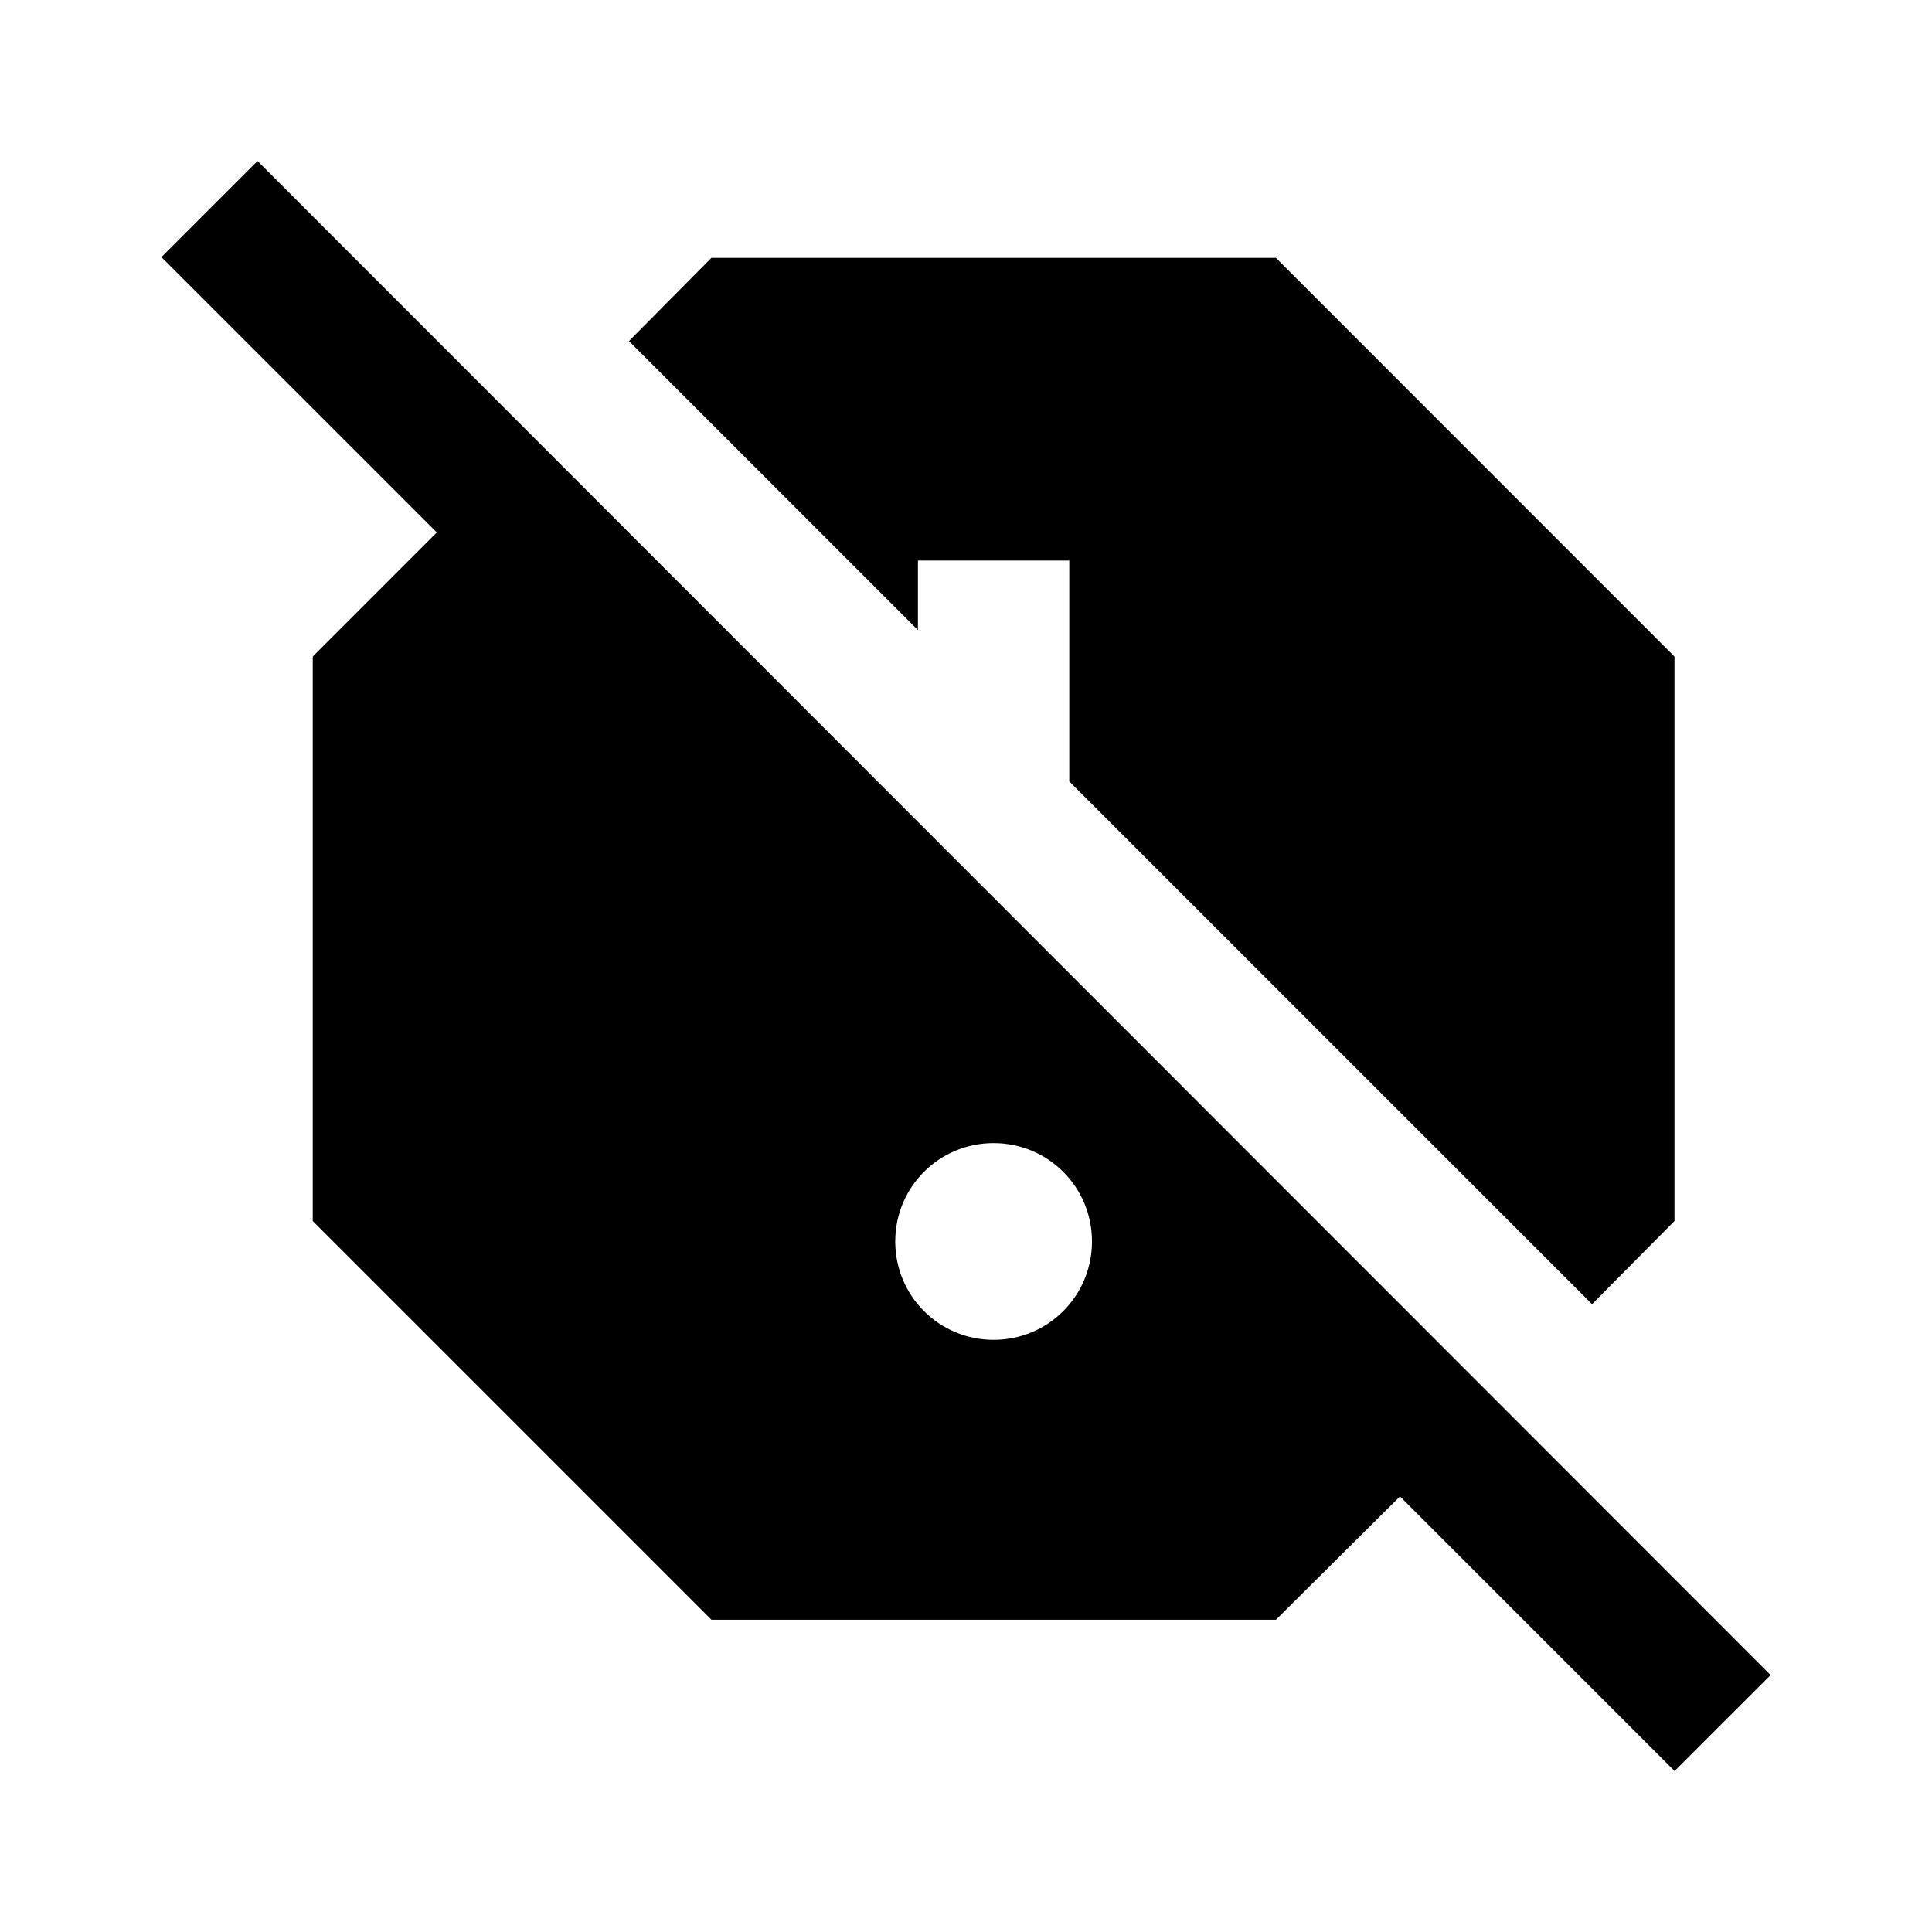
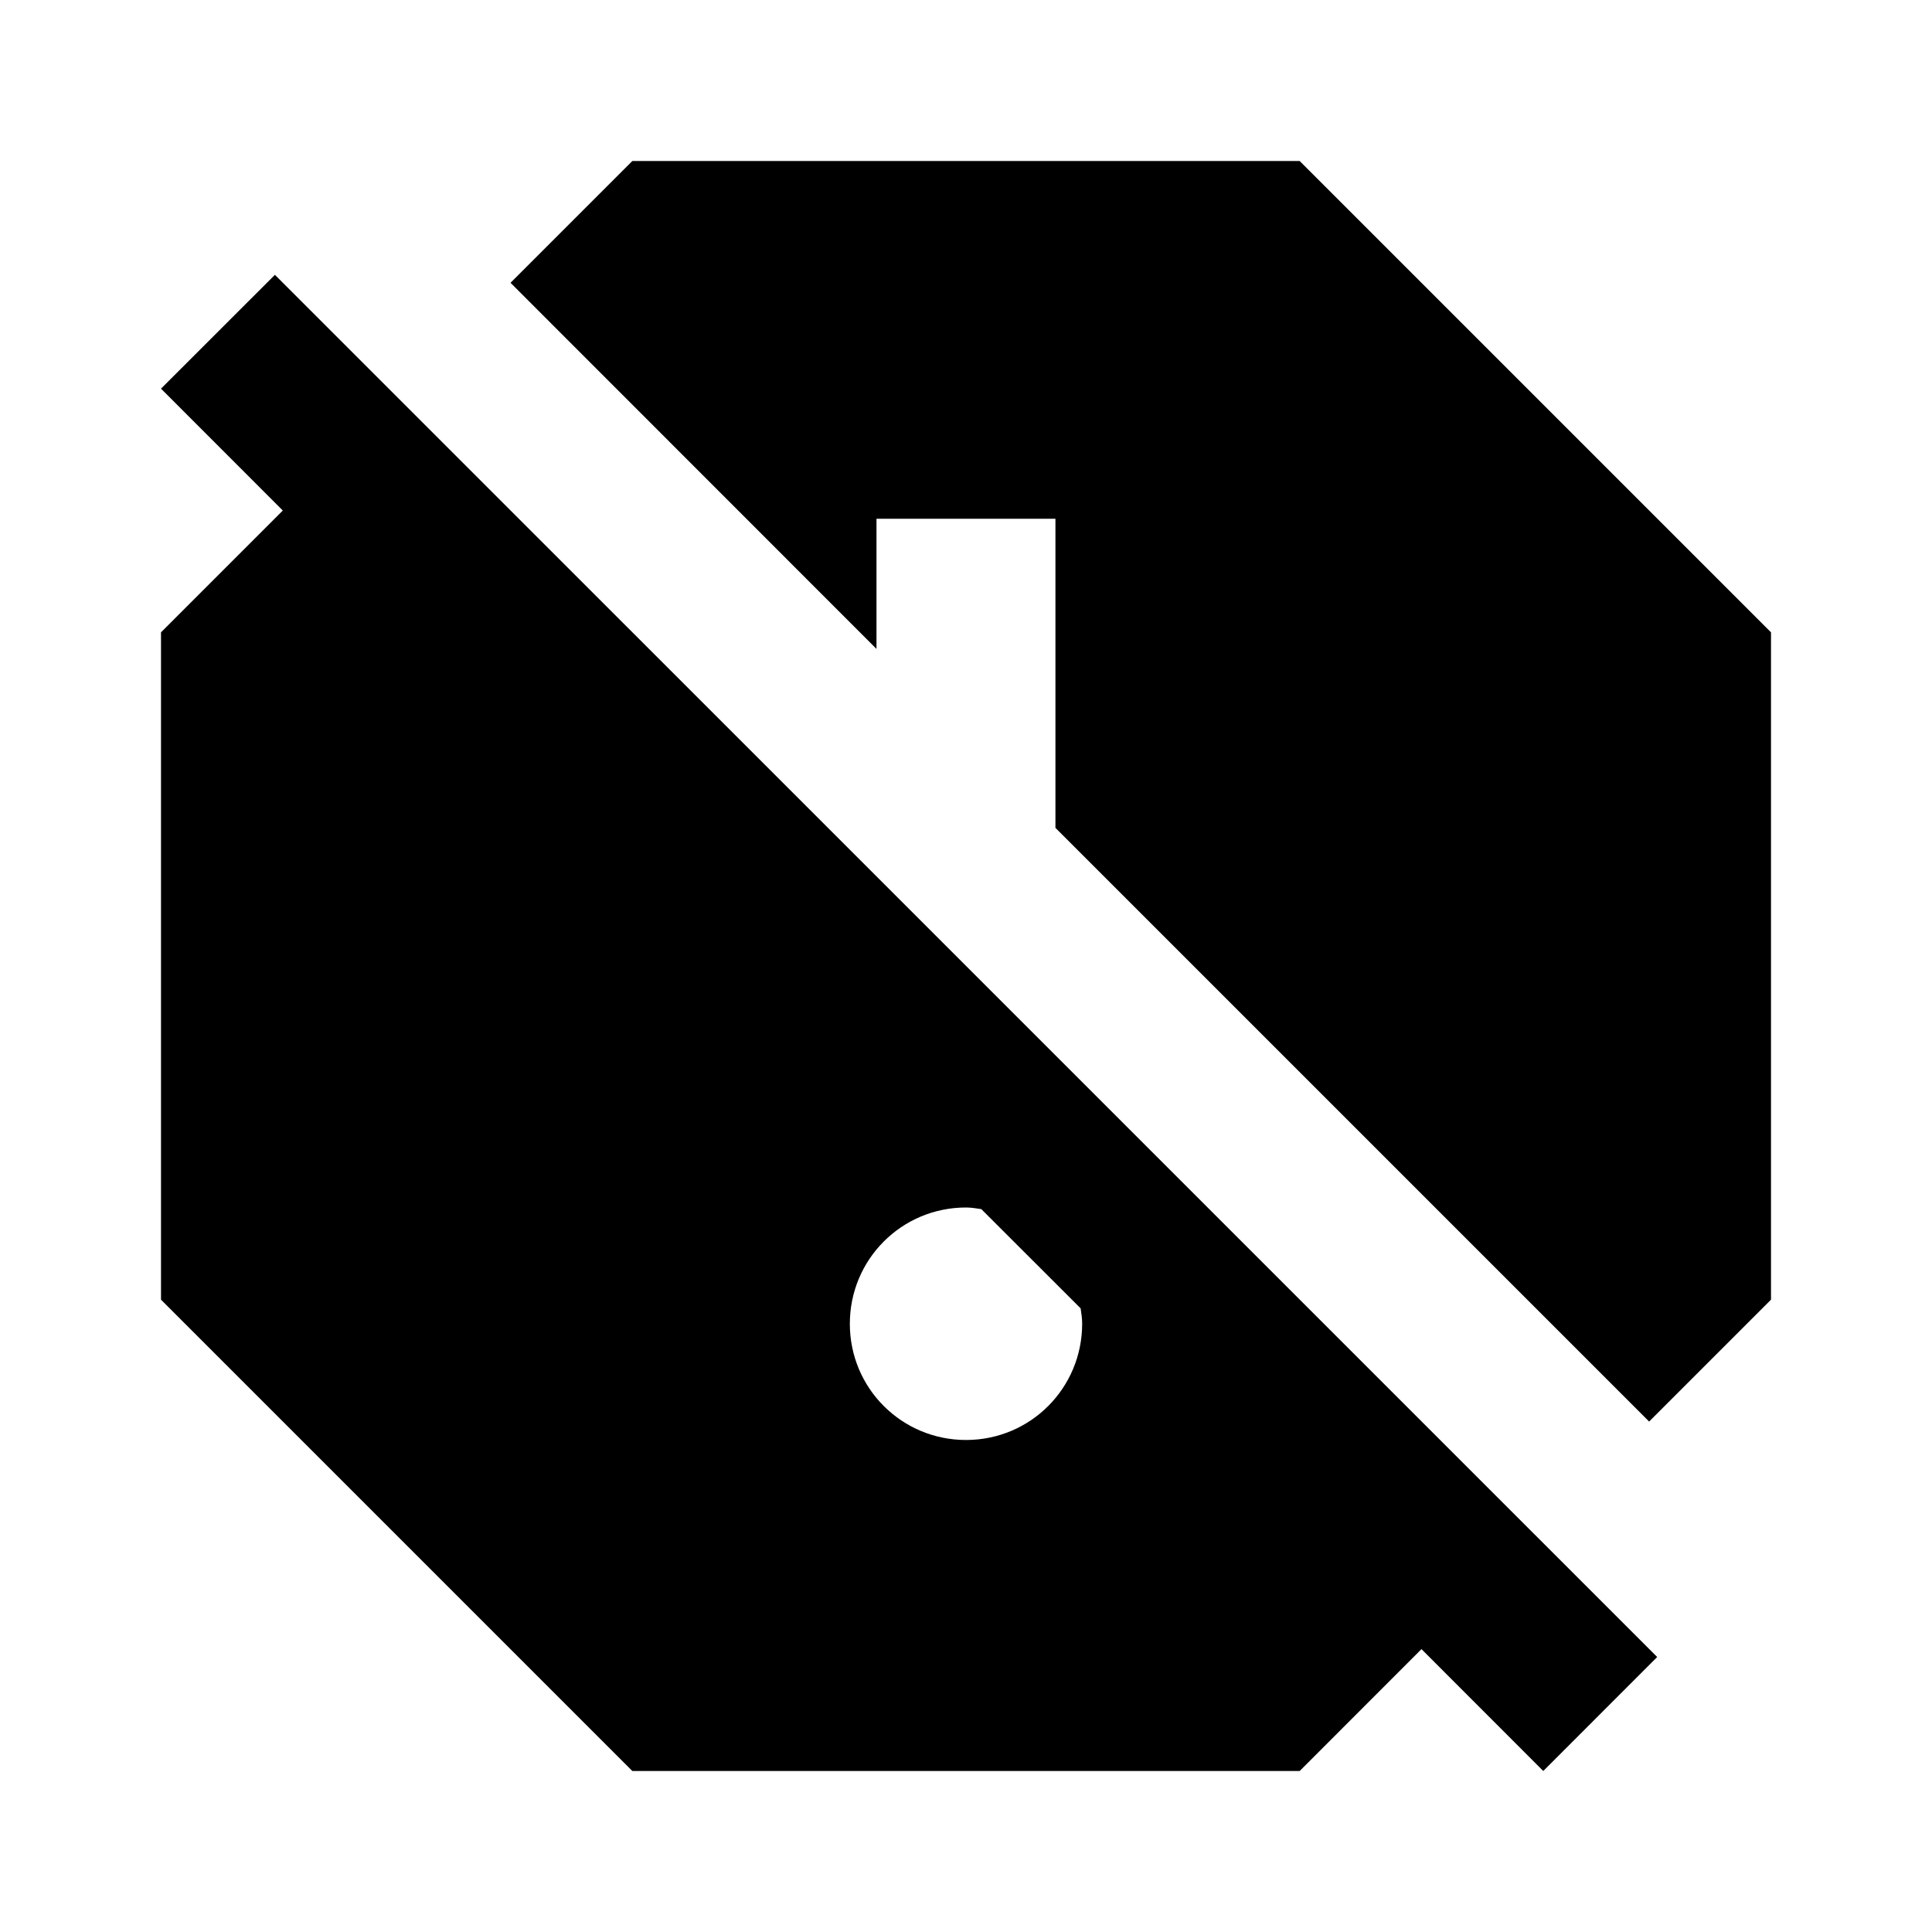
<svg xmlns="http://www.w3.org/2000/svg" version="1.1" id="master" x="0px" y="0px" width="24px" height="24px" viewBox="0 0 24 24" enable-background="new 0 0 24 24" xml:space="preserve">
  <rect fill="none" width="24" height="24" />
-   <path d="M11.403,6.963h1.88v2.744l6.494,6.494l1.024-1.033V8.156L15.85,3.203H8.838L7.813,4.237l3.59,3.59V6.963z M21.995,20.808  L3.199,2L2.005,3.194l3.421,3.42L3.885,8.156v7.012l4.953,4.953h7.012l1.541-1.532L20.802,22L21.995,20.808z M12.343,16.644  c-0.677,0-1.222-0.545-1.222-1.222c0-0.678,0.545-1.222,1.222-1.222c0.677,0,1.222,0.544,1.222,1.222  C13.565,16.099,13.021,16.644,12.343,16.644z" />
+   <path d="M22,7.855v8.29l-1.514,1.514l-7.375-7.375V6.444h-2.223v1.617L6.342,3.513L7.855,2h8.29L22,7.855z M3.415,3.414  l17.171,17.17L19.171,22l-1.513-1.514L16.145,22h-8.29L2,16.145v-8.29l1.513-1.513L2,4.828L3.415,3.414z M13.424,16.253L12.19,15.02  C12.127,15.011,12.065,15,12,15c-0.8,0-1.443,0.645-1.443,1.445c0,0.8,0.644,1.443,1.443,1.443c0.801,0,1.443-0.645,1.443-1.445  C13.443,16.378,13.433,16.316,13.424,16.253z" />
</svg>
